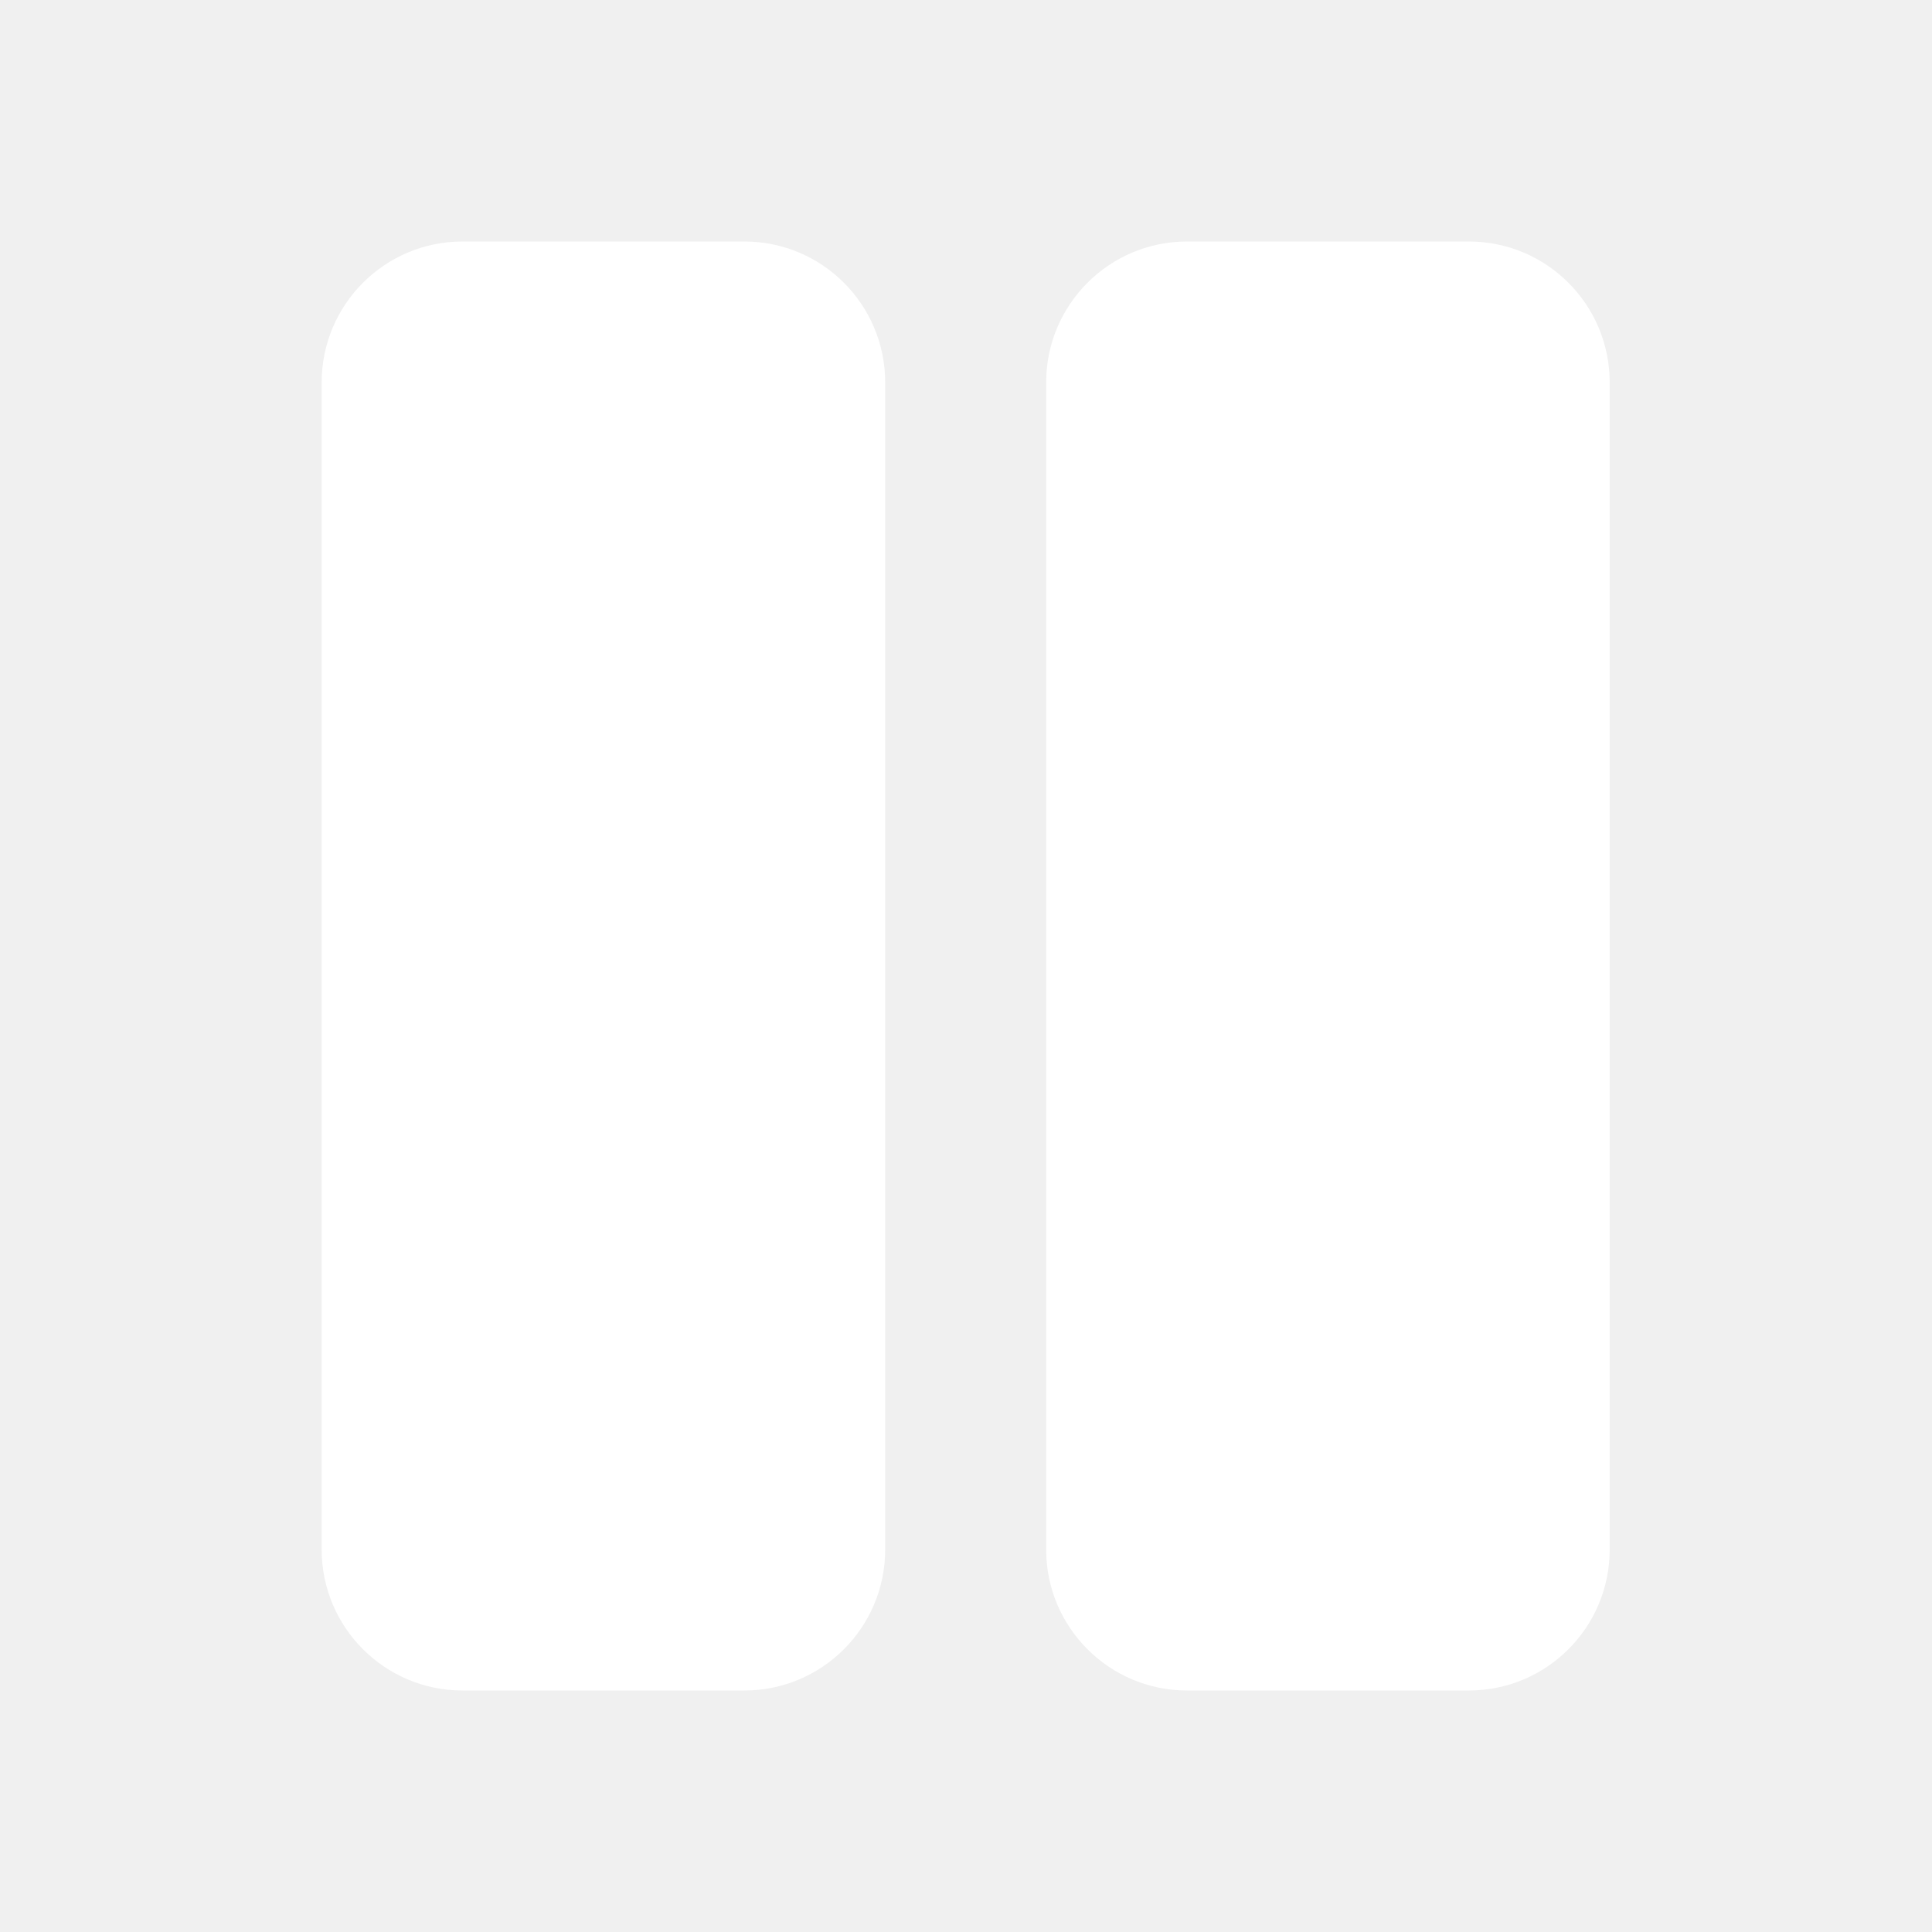
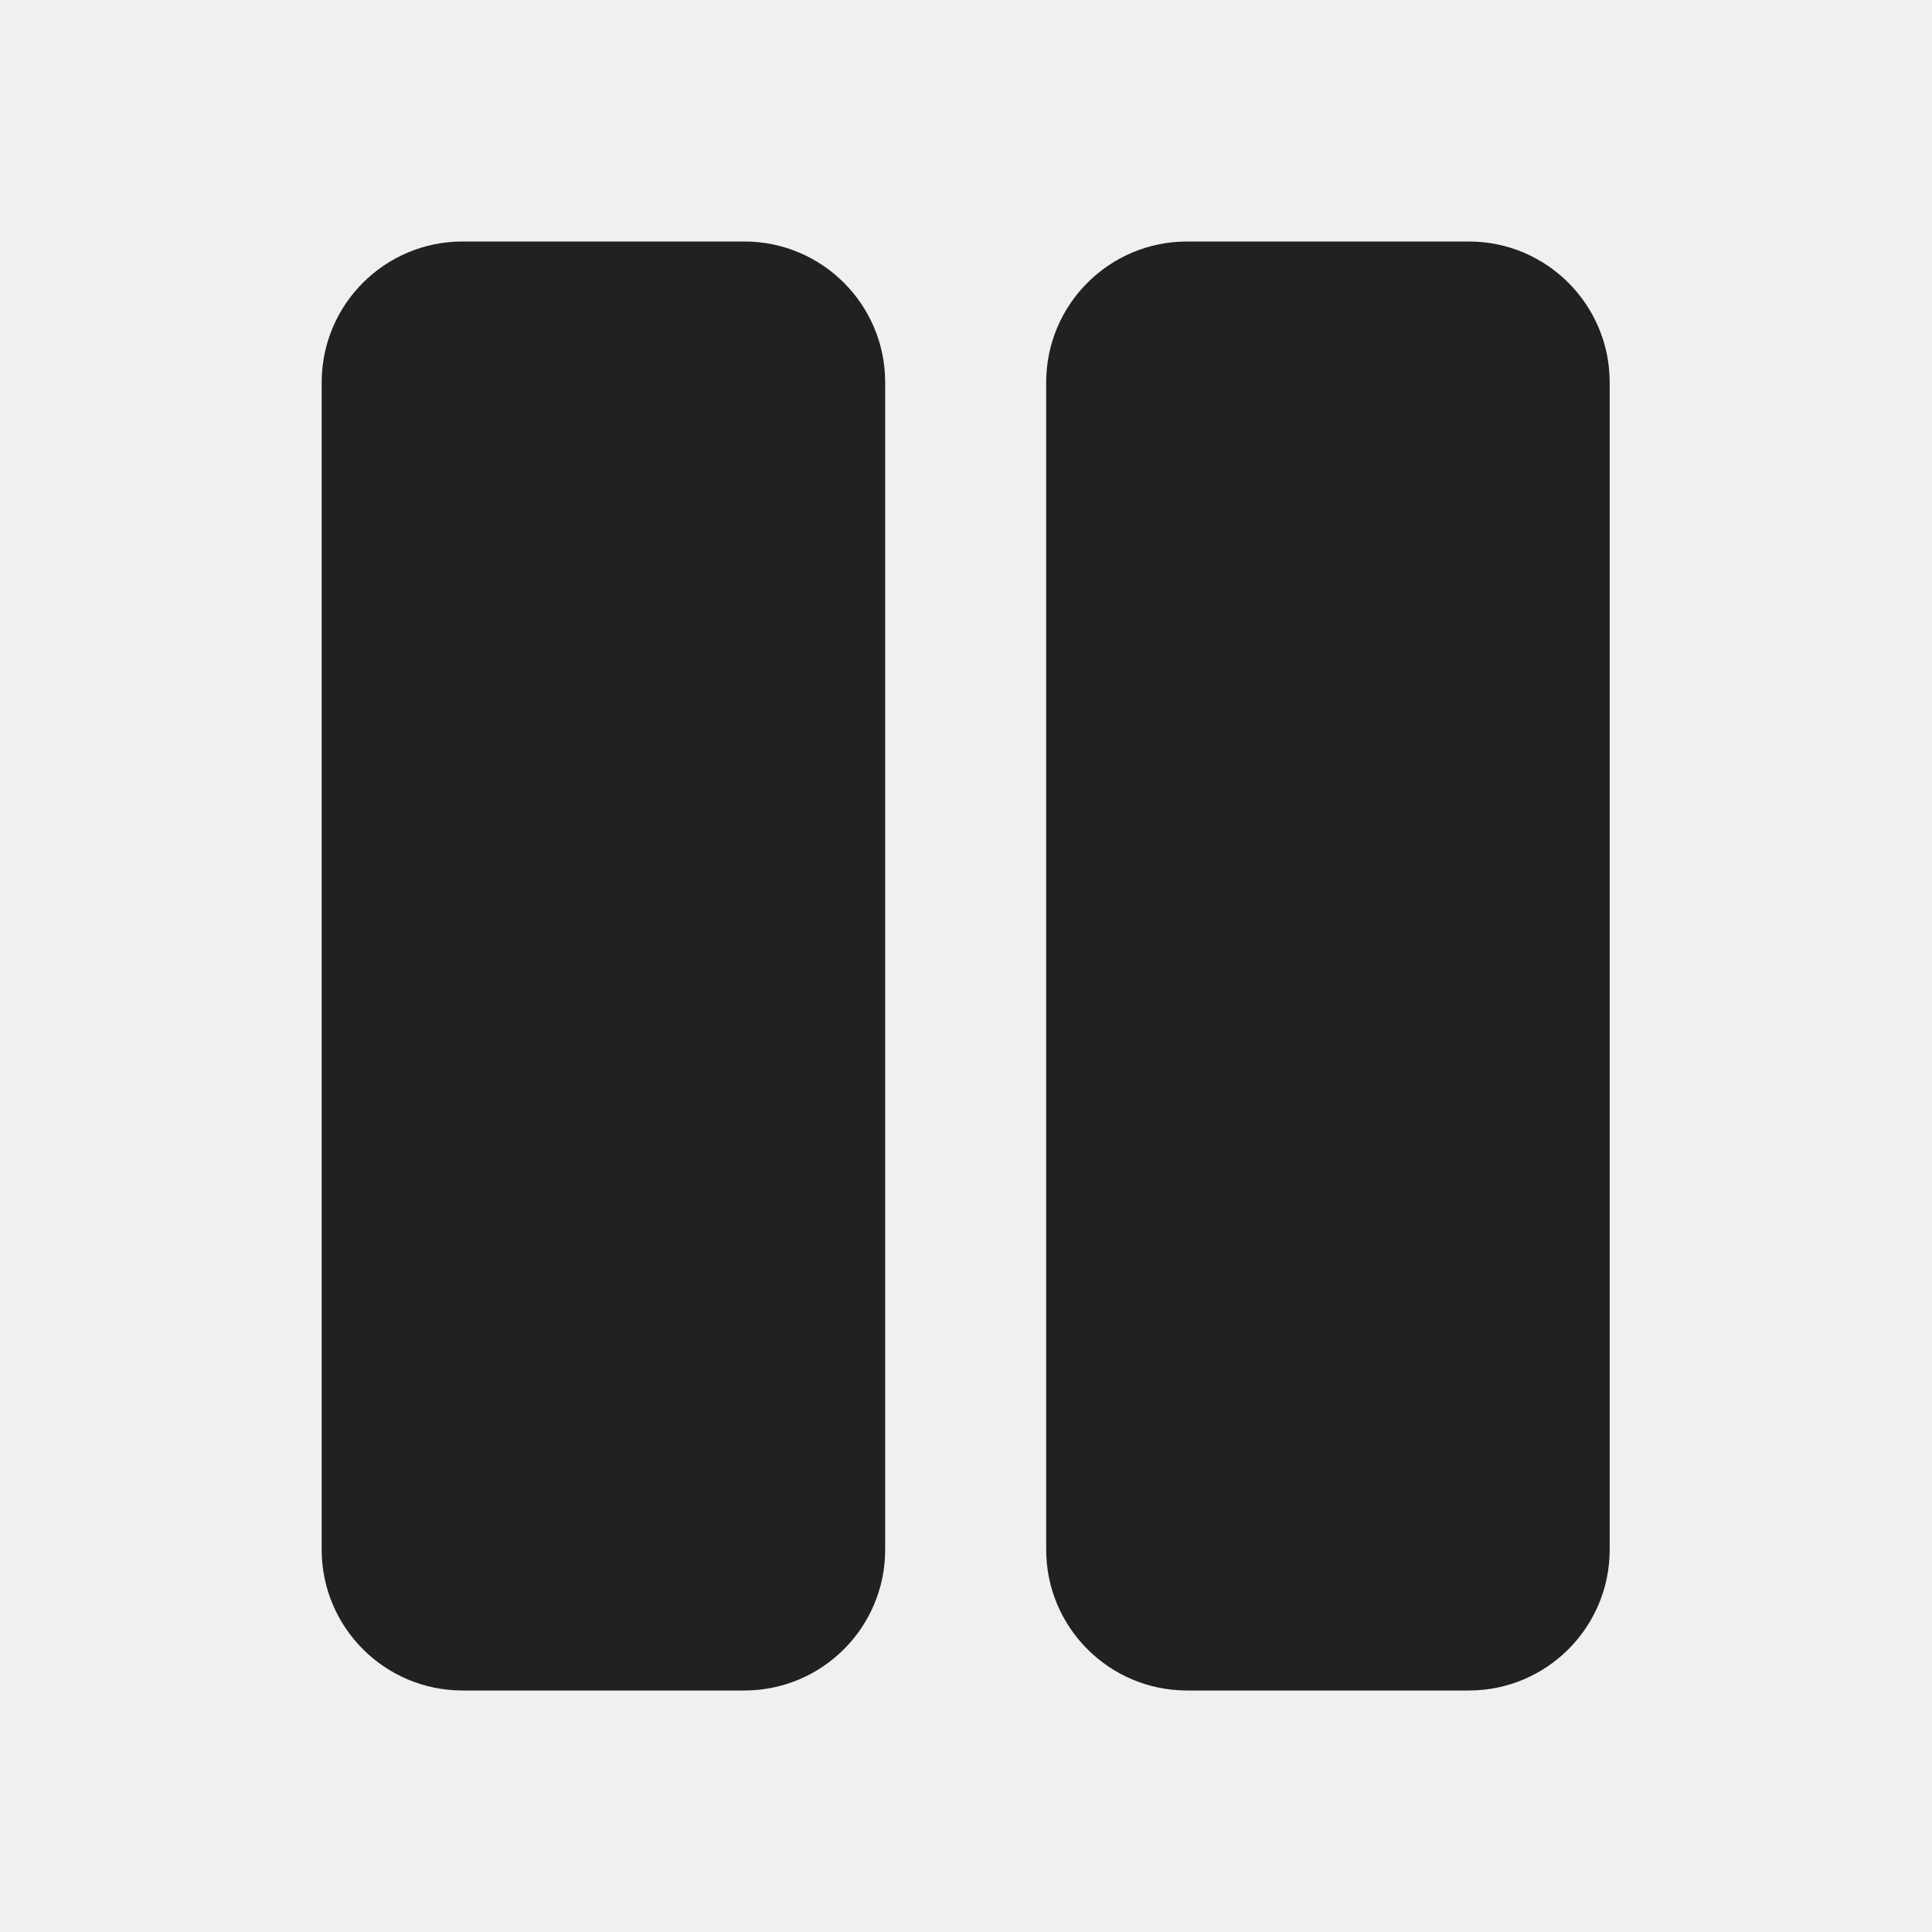
- <svg xmlns="http://www.w3.org/2000/svg" width="24" height="24" viewBox="0 0 24 24" fill="none">
-   <path d="M5.746 3C4.78 3 3.996 3.784 3.996 4.75V19.25C3.996 20.216 4.78 21 5.746 21H9.246C10.213 21 10.996 20.216 10.996 19.25V4.75C10.996 3.784 10.213 3 9.246 3H5.746ZM14.746 3C13.78 3 12.996 3.784 12.996 4.75V19.25C12.996 20.216 13.78 21 14.746 21H18.246C19.213 21 19.996 20.216 19.996 19.25V4.75C19.996 3.784 19.213 3 18.246 3H14.746Z" fill="#ffffff" />
+ <svg xmlns="http://www.w3.org/2000/svg" width="24" height="24" fill="none" viewBox="0 0 24 24">
+   <path d="M5.746 3a1.75 1.75 0 0 0-1.75 1.75v14.5c0 .966.784 1.75 1.75 1.75h3.5a1.75 1.75 0 0 0 1.75-1.75V4.75A1.75 1.75 0 0 0 9.246 3h-3.5ZM14.746 3a1.75 1.75 0 0 0-1.75 1.75v14.5c0 .966.784 1.75 1.75 1.75h3.5a1.75 1.75 0 0 0 1.75-1.75V4.75A1.75 1.75 0 0 0 18.246 3h-3.5Z" fill="#212121" />
</svg>
